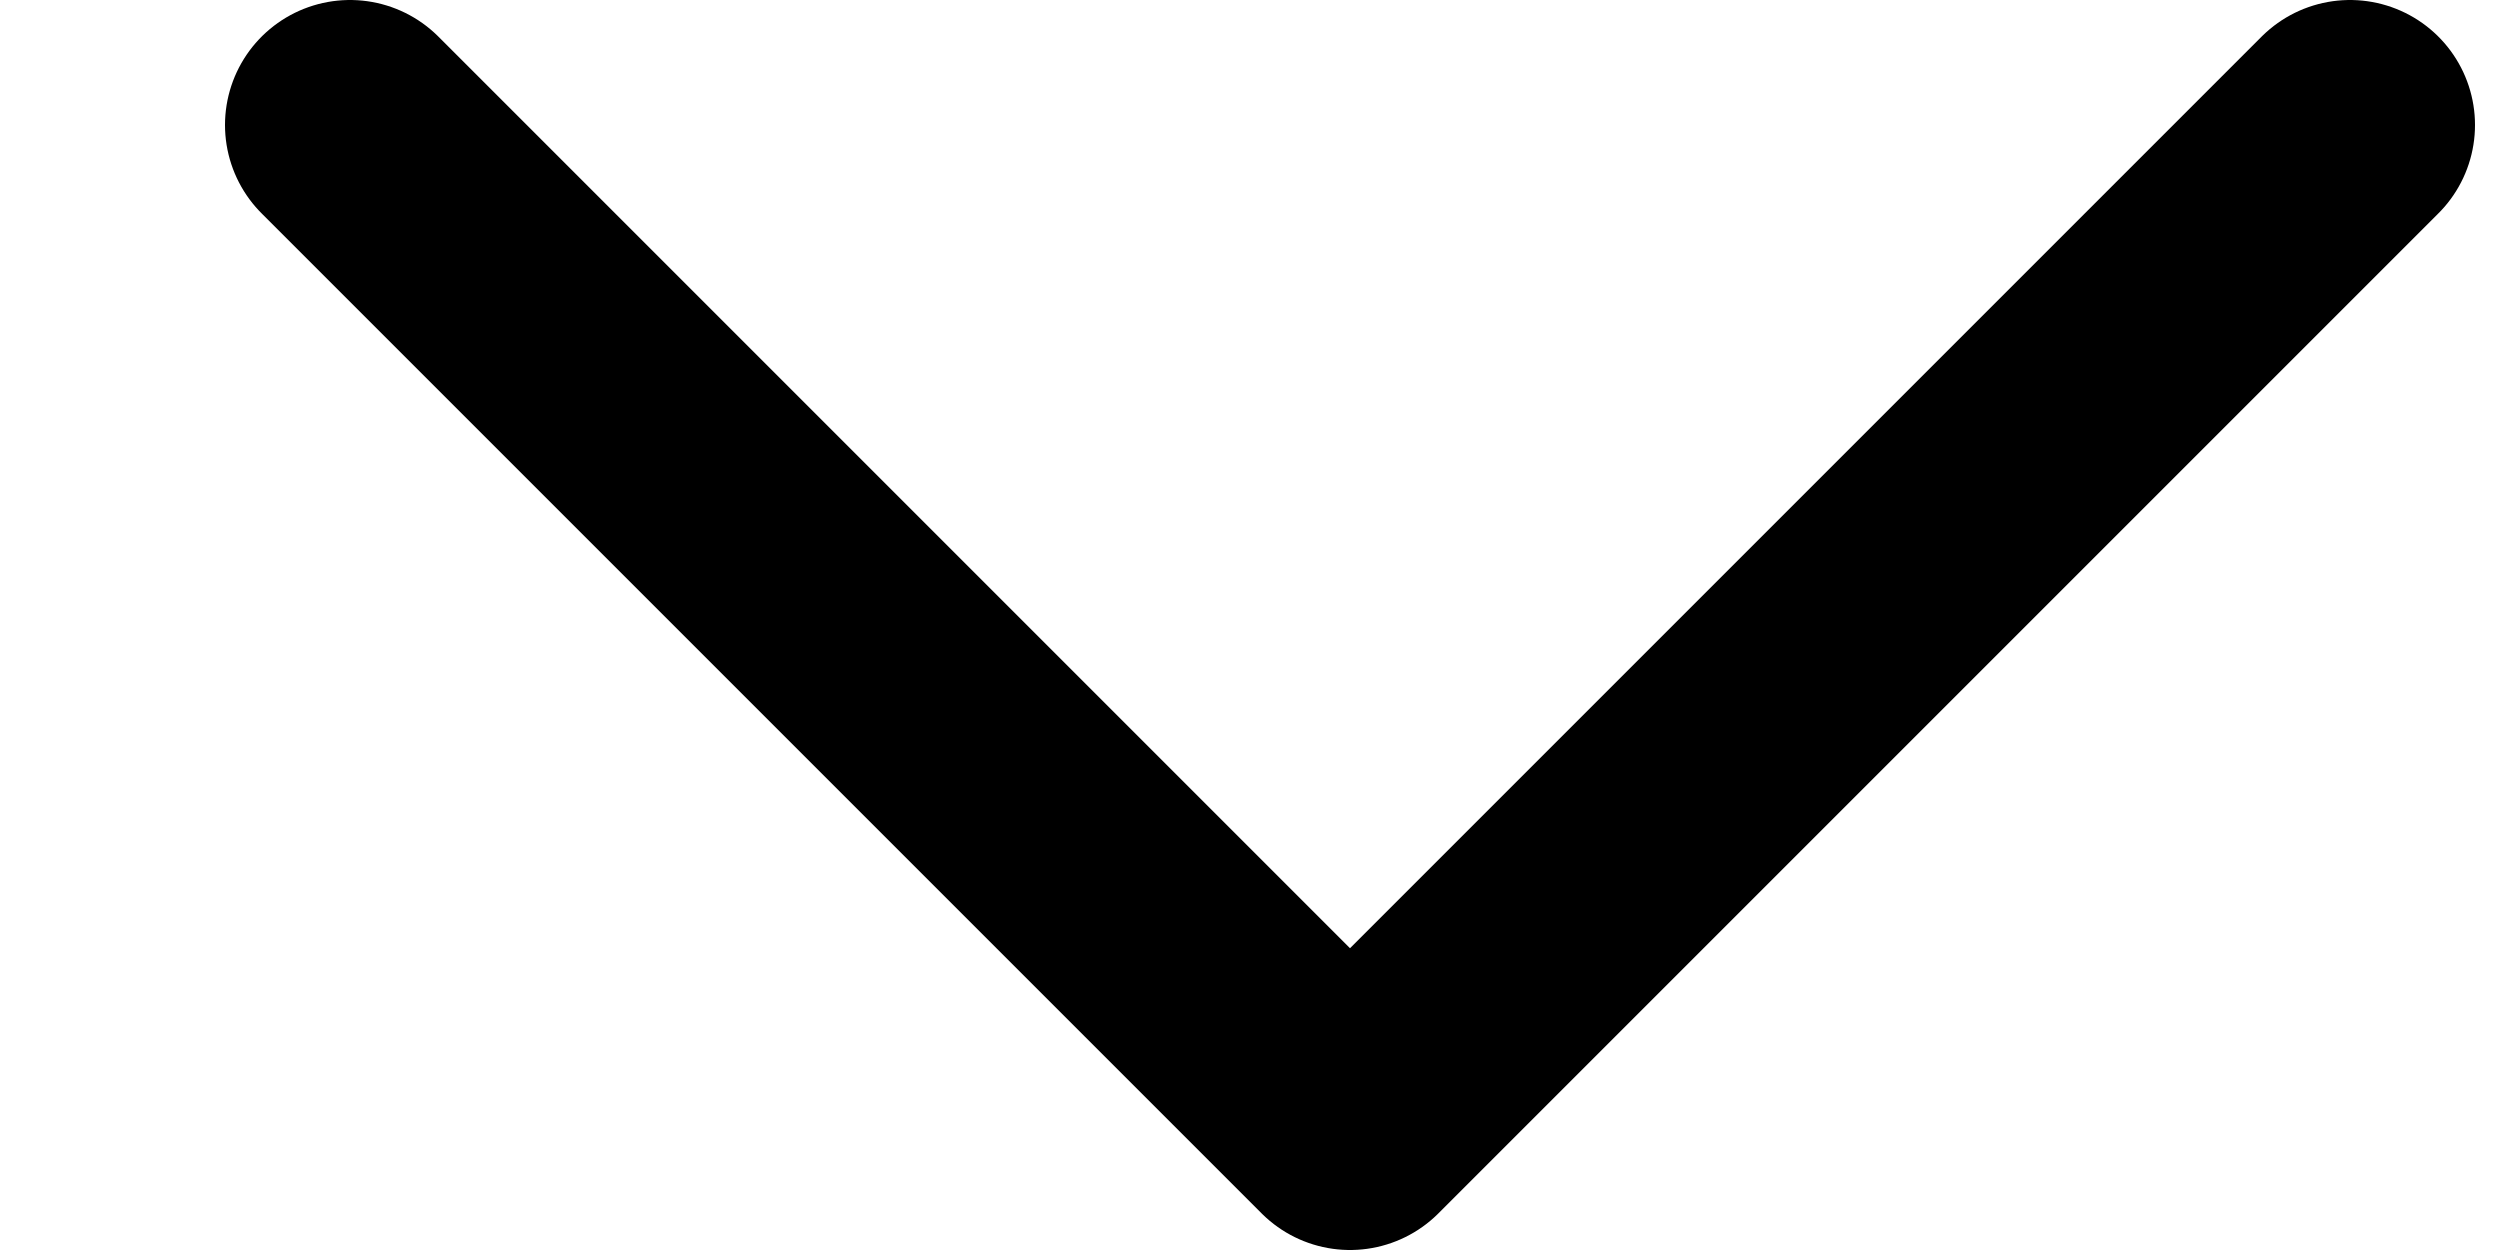
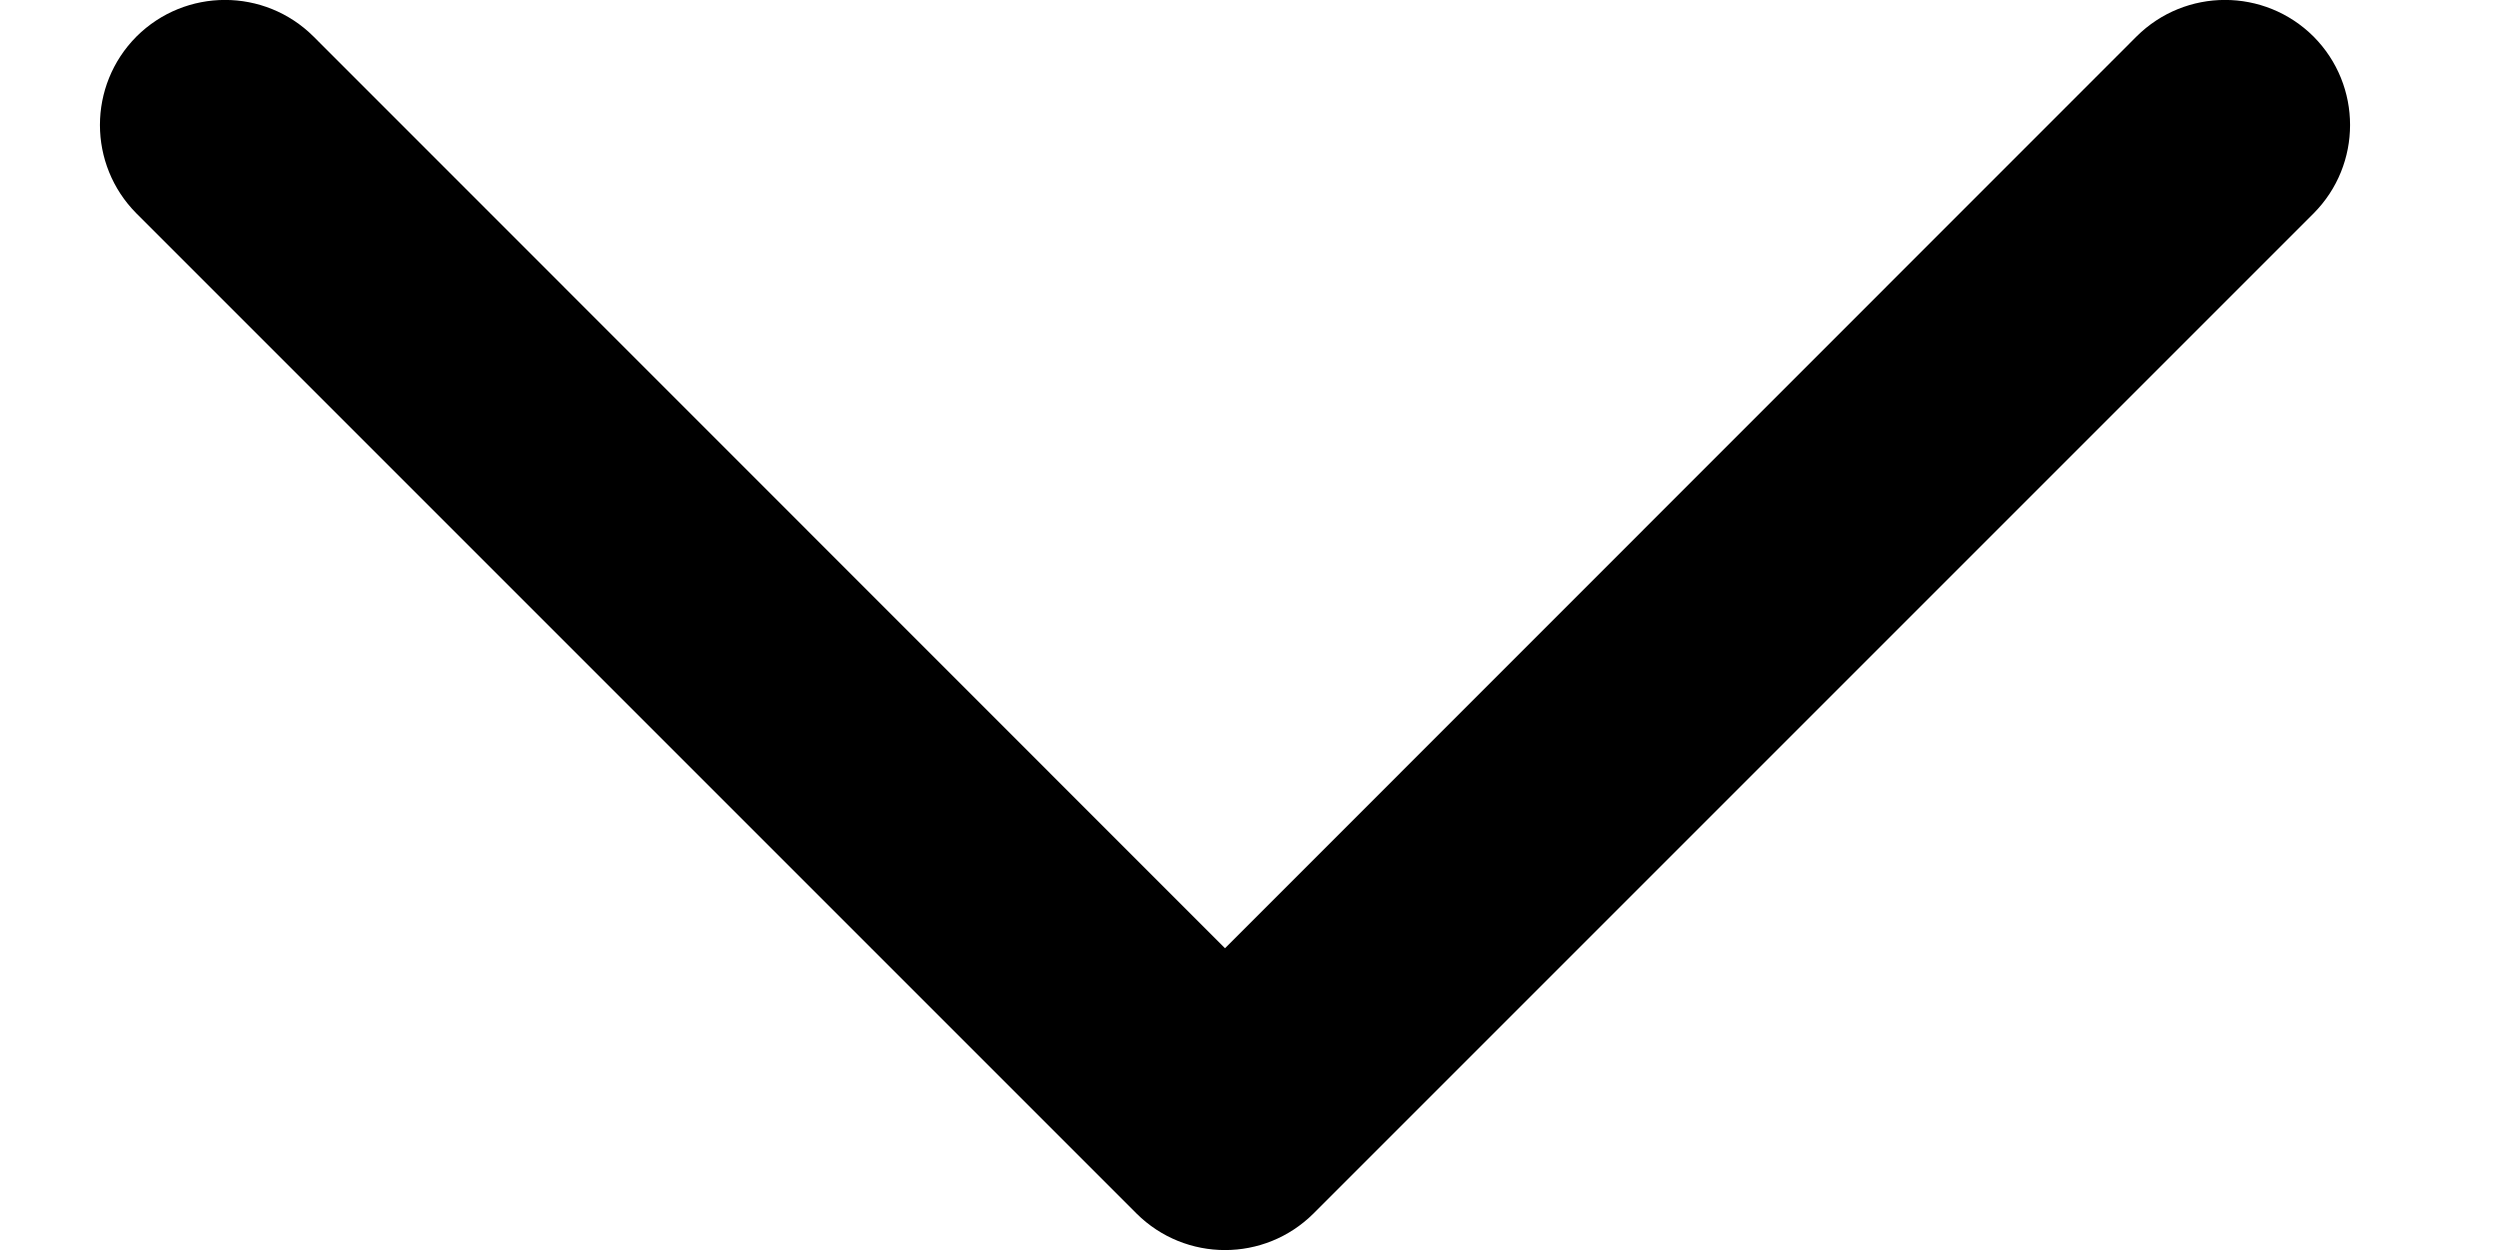
<svg xmlns="http://www.w3.org/2000/svg" width="10" height="5" viewBox="0 0 10 5" fill="none">
-   <path d="M1.4 0.5L5.4 4.5L9.4 0.5" stroke="black" stroke-linecap="round" stroke-linejoin="round" />
+   <path fill-rule="evenodd" clip-rule="evenodd" d="M0.546 0.146C0.742 -0.049 1.058 -0.049 1.254 0.146L4.9 3.793L8.546 0.146C8.742 -0.049 9.058 -0.049 9.254 0.146C9.449 0.342 9.449 0.658 9.254 0.854L5.254 4.854C5.058 5.049 4.742 5.049 4.546 4.854L0.546 0.854C0.351 0.658 0.351 0.342 0.546 0.146Z" fill="black" />
</svg>
